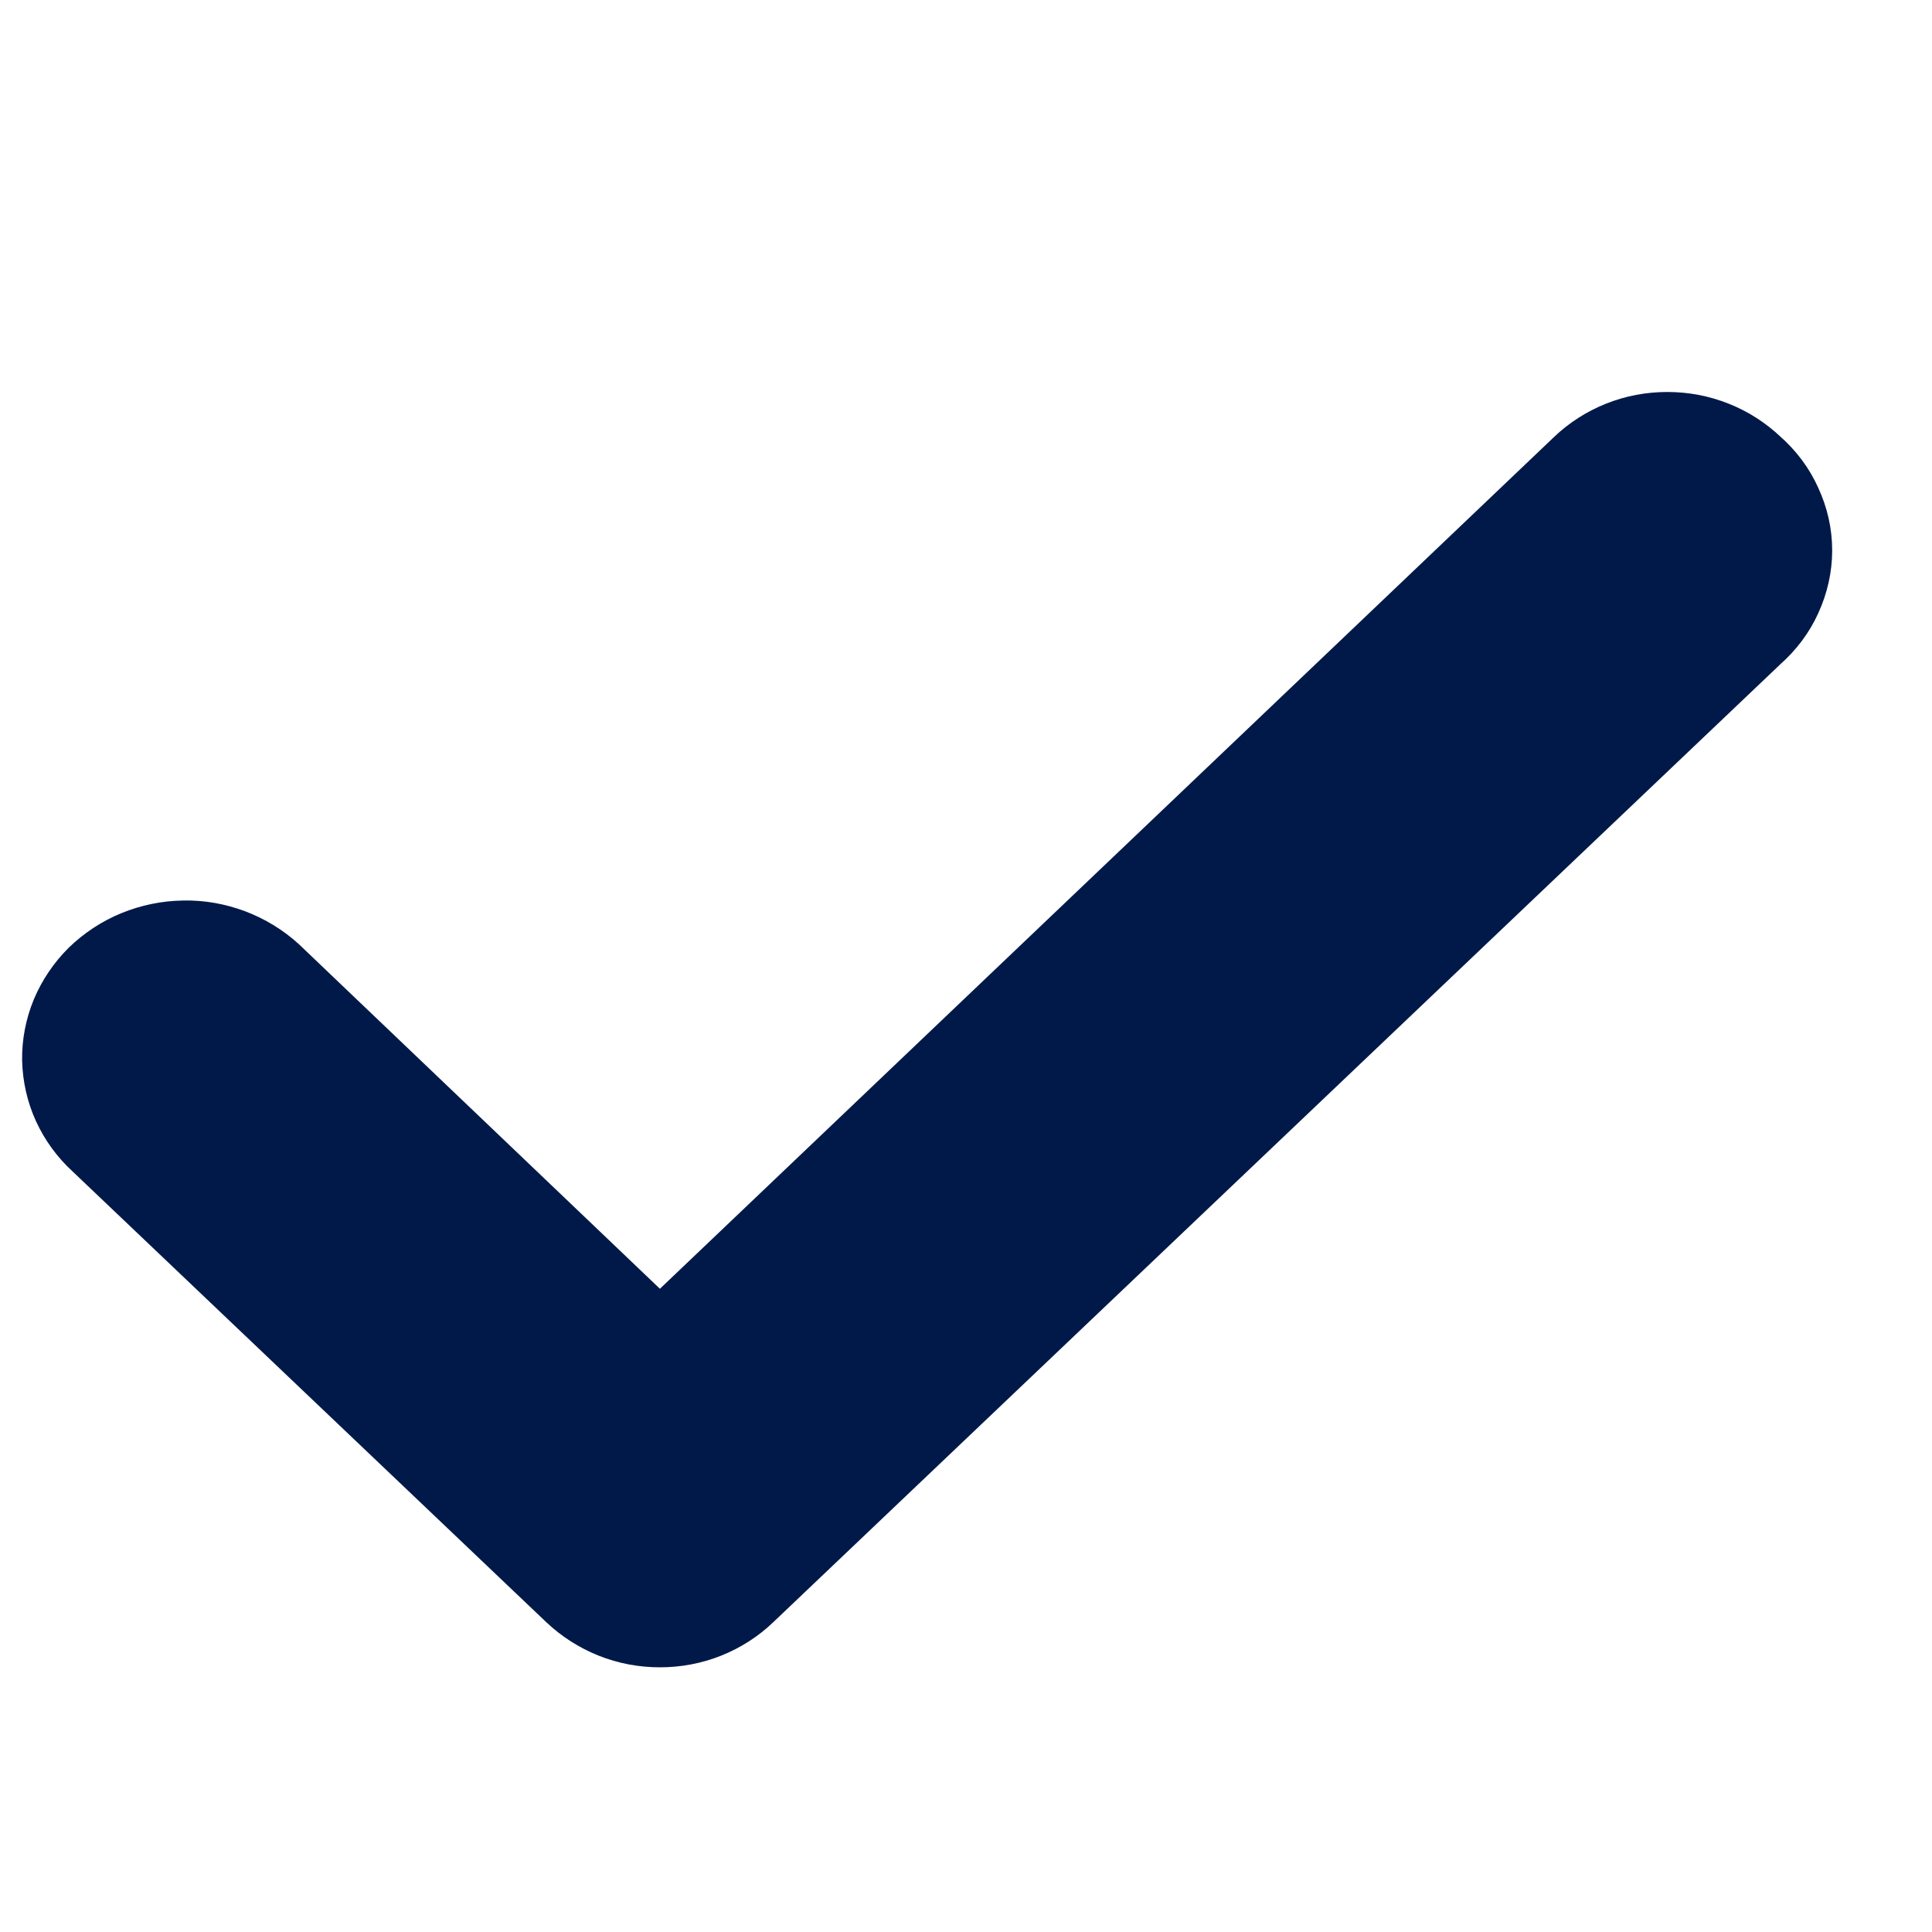
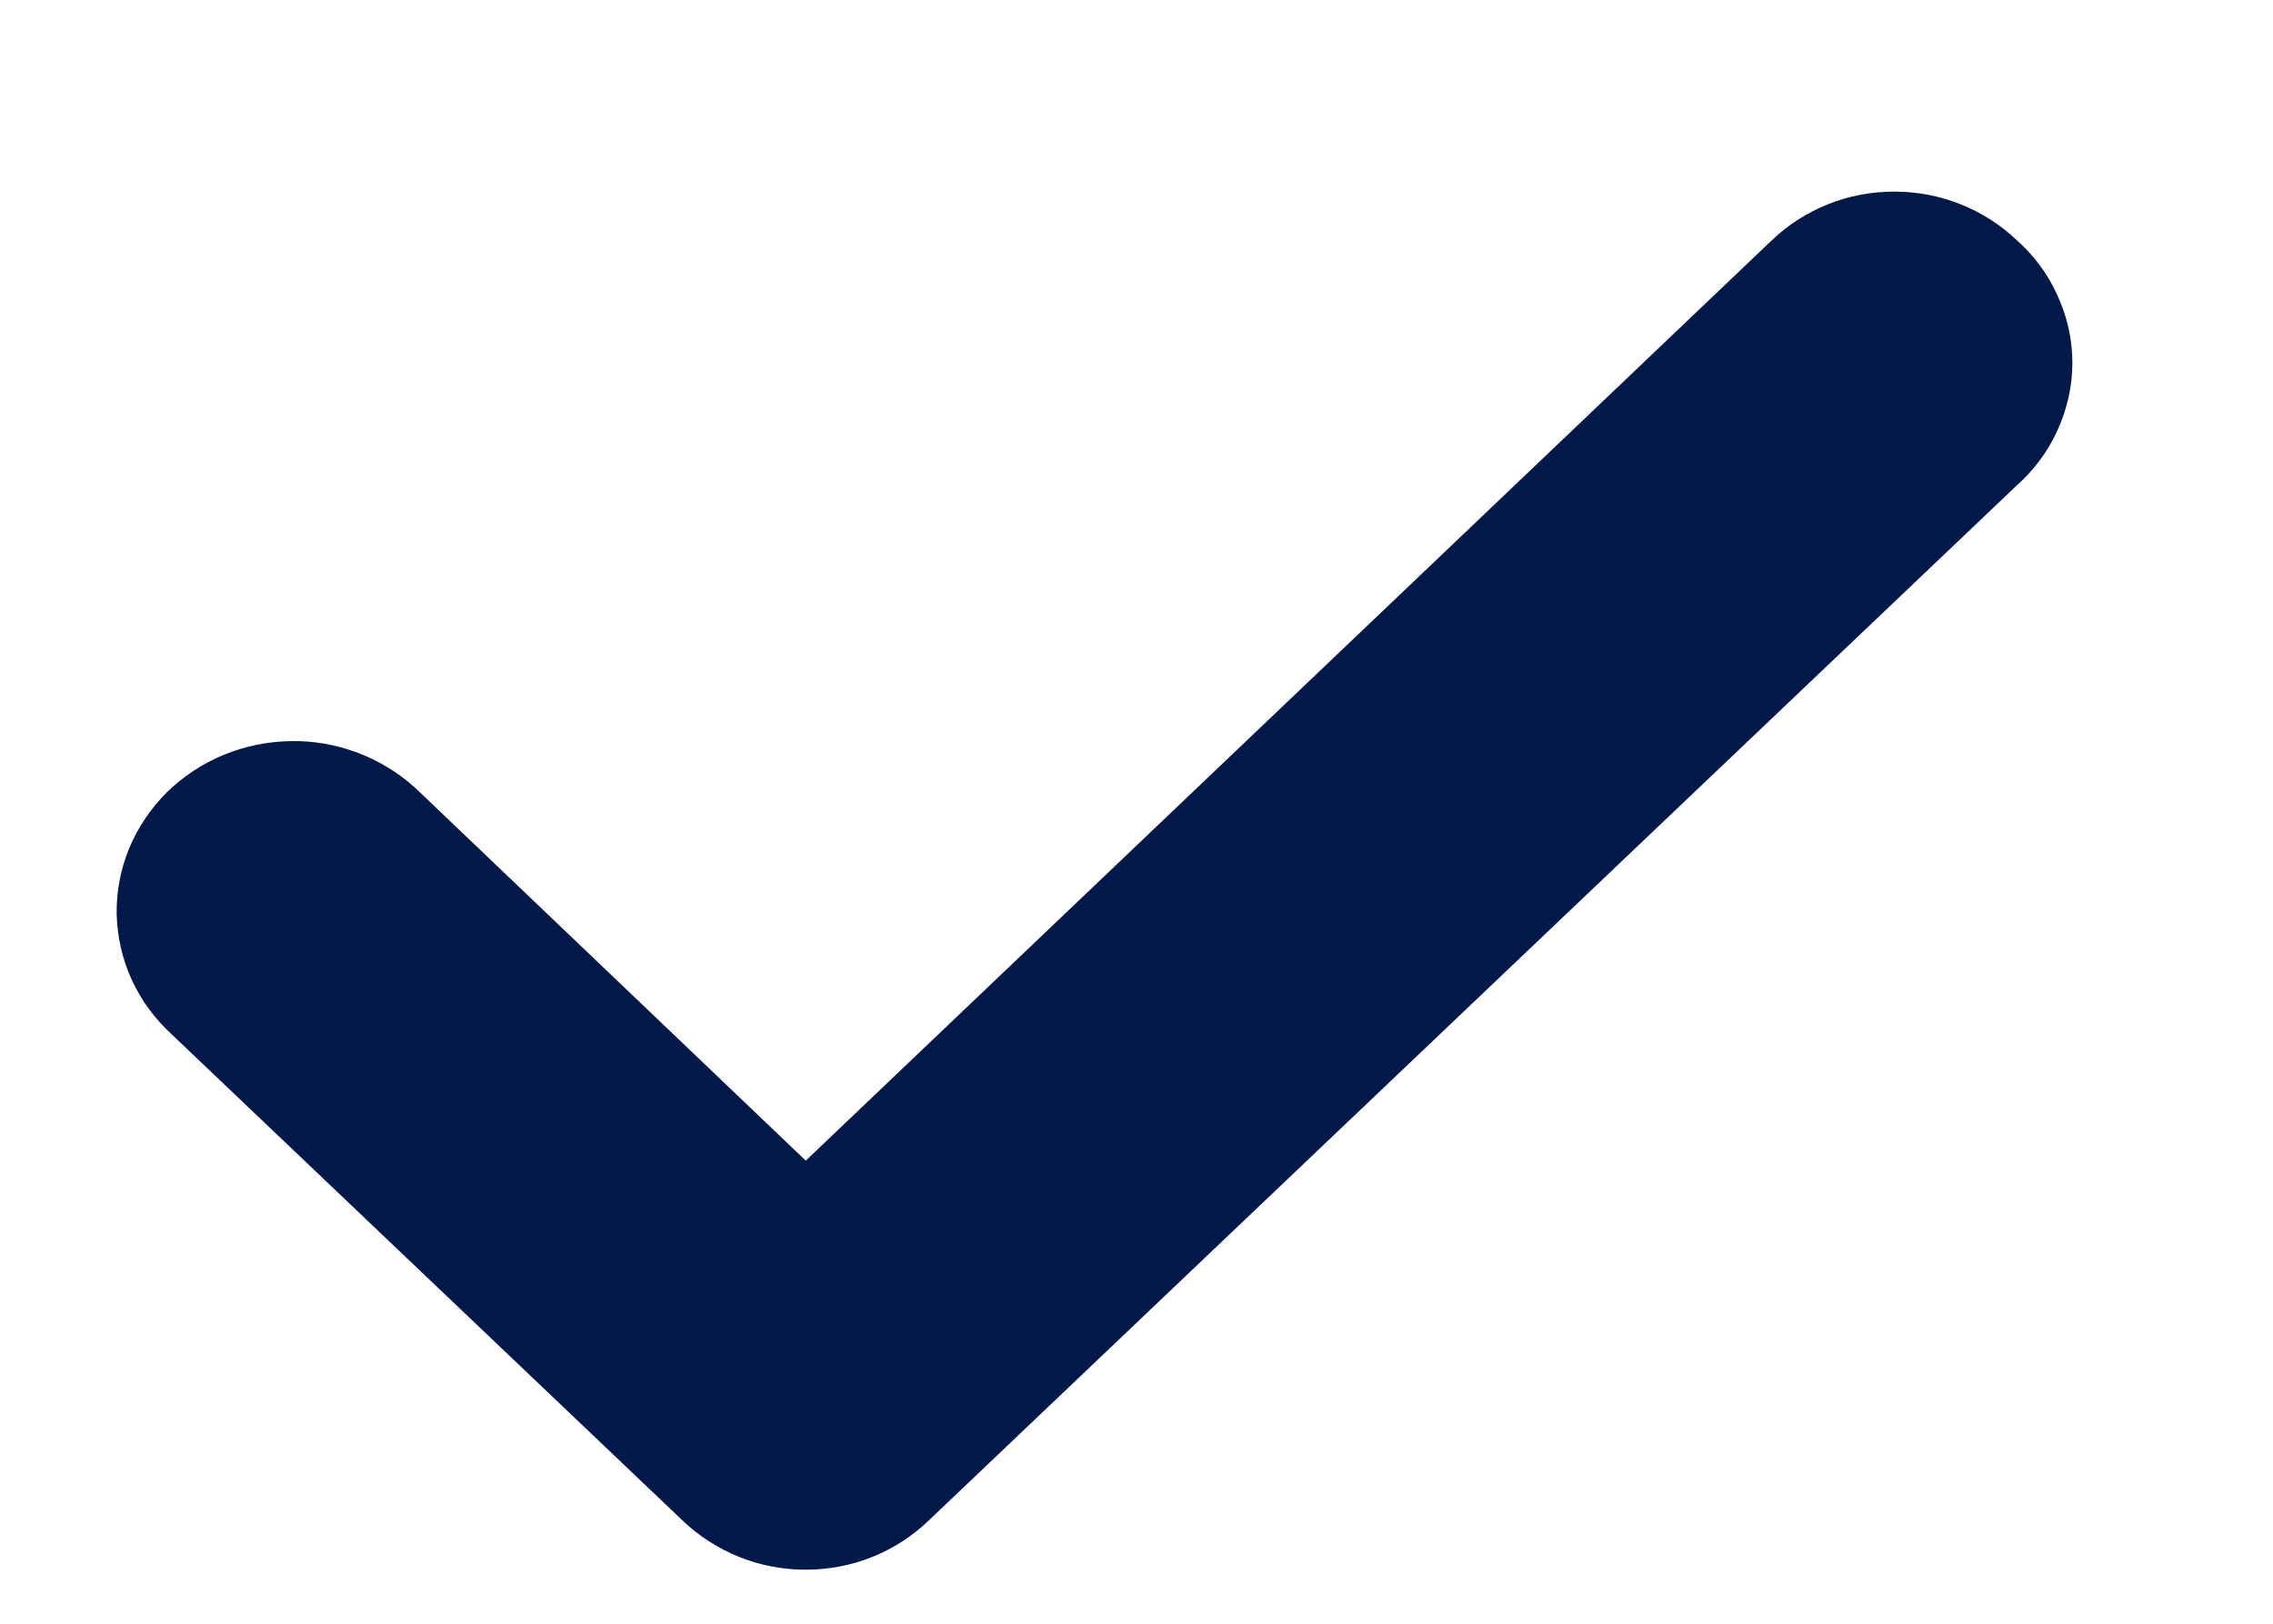
- <svg xmlns="http://www.w3.org/2000/svg" width="14" height="14" viewBox="0 0 9 7" fill="none">
+ <svg xmlns="http://www.w3.org/2000/svg" width="14" height="10" padding="16" viewBox="0 0 9 7" fill="none">
  <path d="M8.176 1.162C8.122 1.111 8.059 1.07 7.988 1.042C7.918 1.014 7.843 1 7.767 1C7.691 1 7.616 1.014 7.546 1.042C7.476 1.07 7.412 1.111 7.359 1.162L3.074 5.244L1.274 3.526C1.218 3.475 1.152 3.435 1.081 3.408C1.009 3.381 0.932 3.367 0.855 3.369C0.778 3.37 0.702 3.386 0.631 3.415C0.56 3.444 0.496 3.487 0.442 3.539C0.389 3.592 0.347 3.654 0.318 3.723C0.29 3.791 0.276 3.864 0.277 3.937C0.279 4.011 0.295 4.083 0.326 4.151C0.357 4.218 0.401 4.279 0.457 4.33L2.665 6.431C2.719 6.482 2.783 6.523 2.853 6.551C2.923 6.579 2.998 6.593 3.074 6.593C3.15 6.593 3.225 6.579 3.295 6.551C3.365 6.523 3.429 6.482 3.482 6.431L8.176 1.966C8.234 1.915 8.281 1.853 8.312 1.784C8.344 1.714 8.361 1.64 8.361 1.564C8.361 1.488 8.344 1.414 8.312 1.345C8.281 1.275 8.234 1.213 8.176 1.162Z" fill="#011949" stroke="#011949" stroke-width="0.348" />
</svg>
